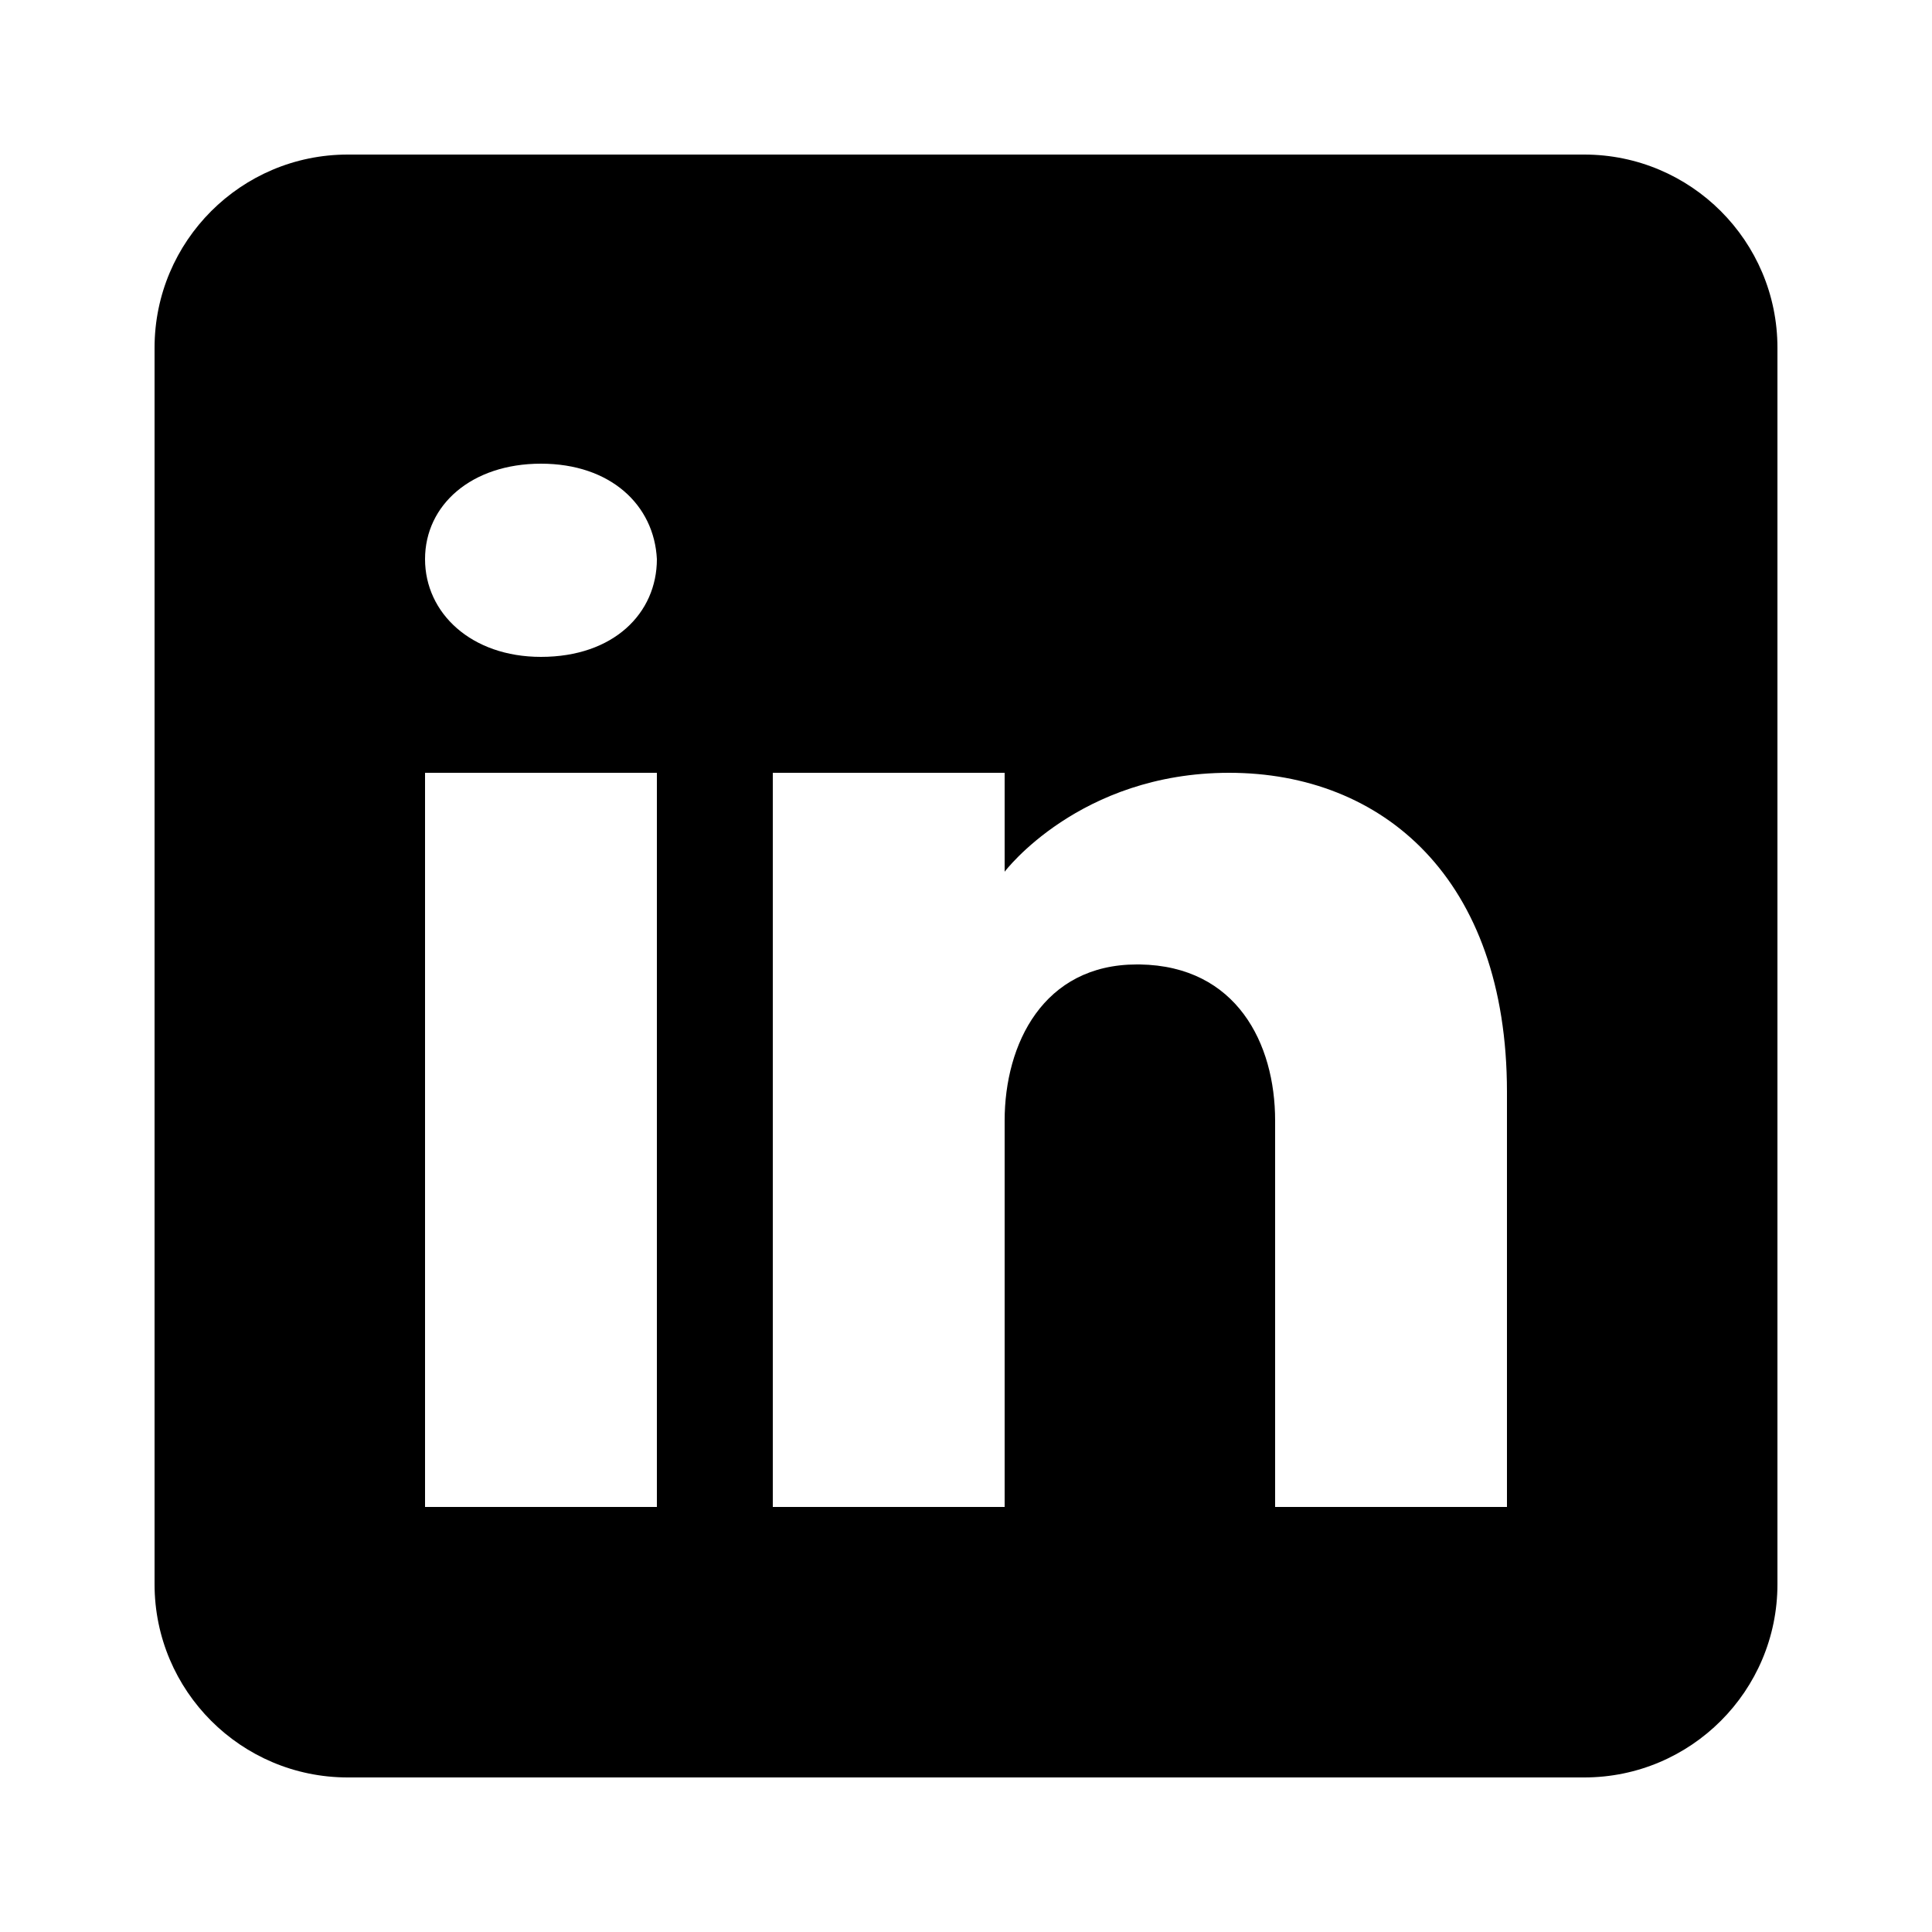
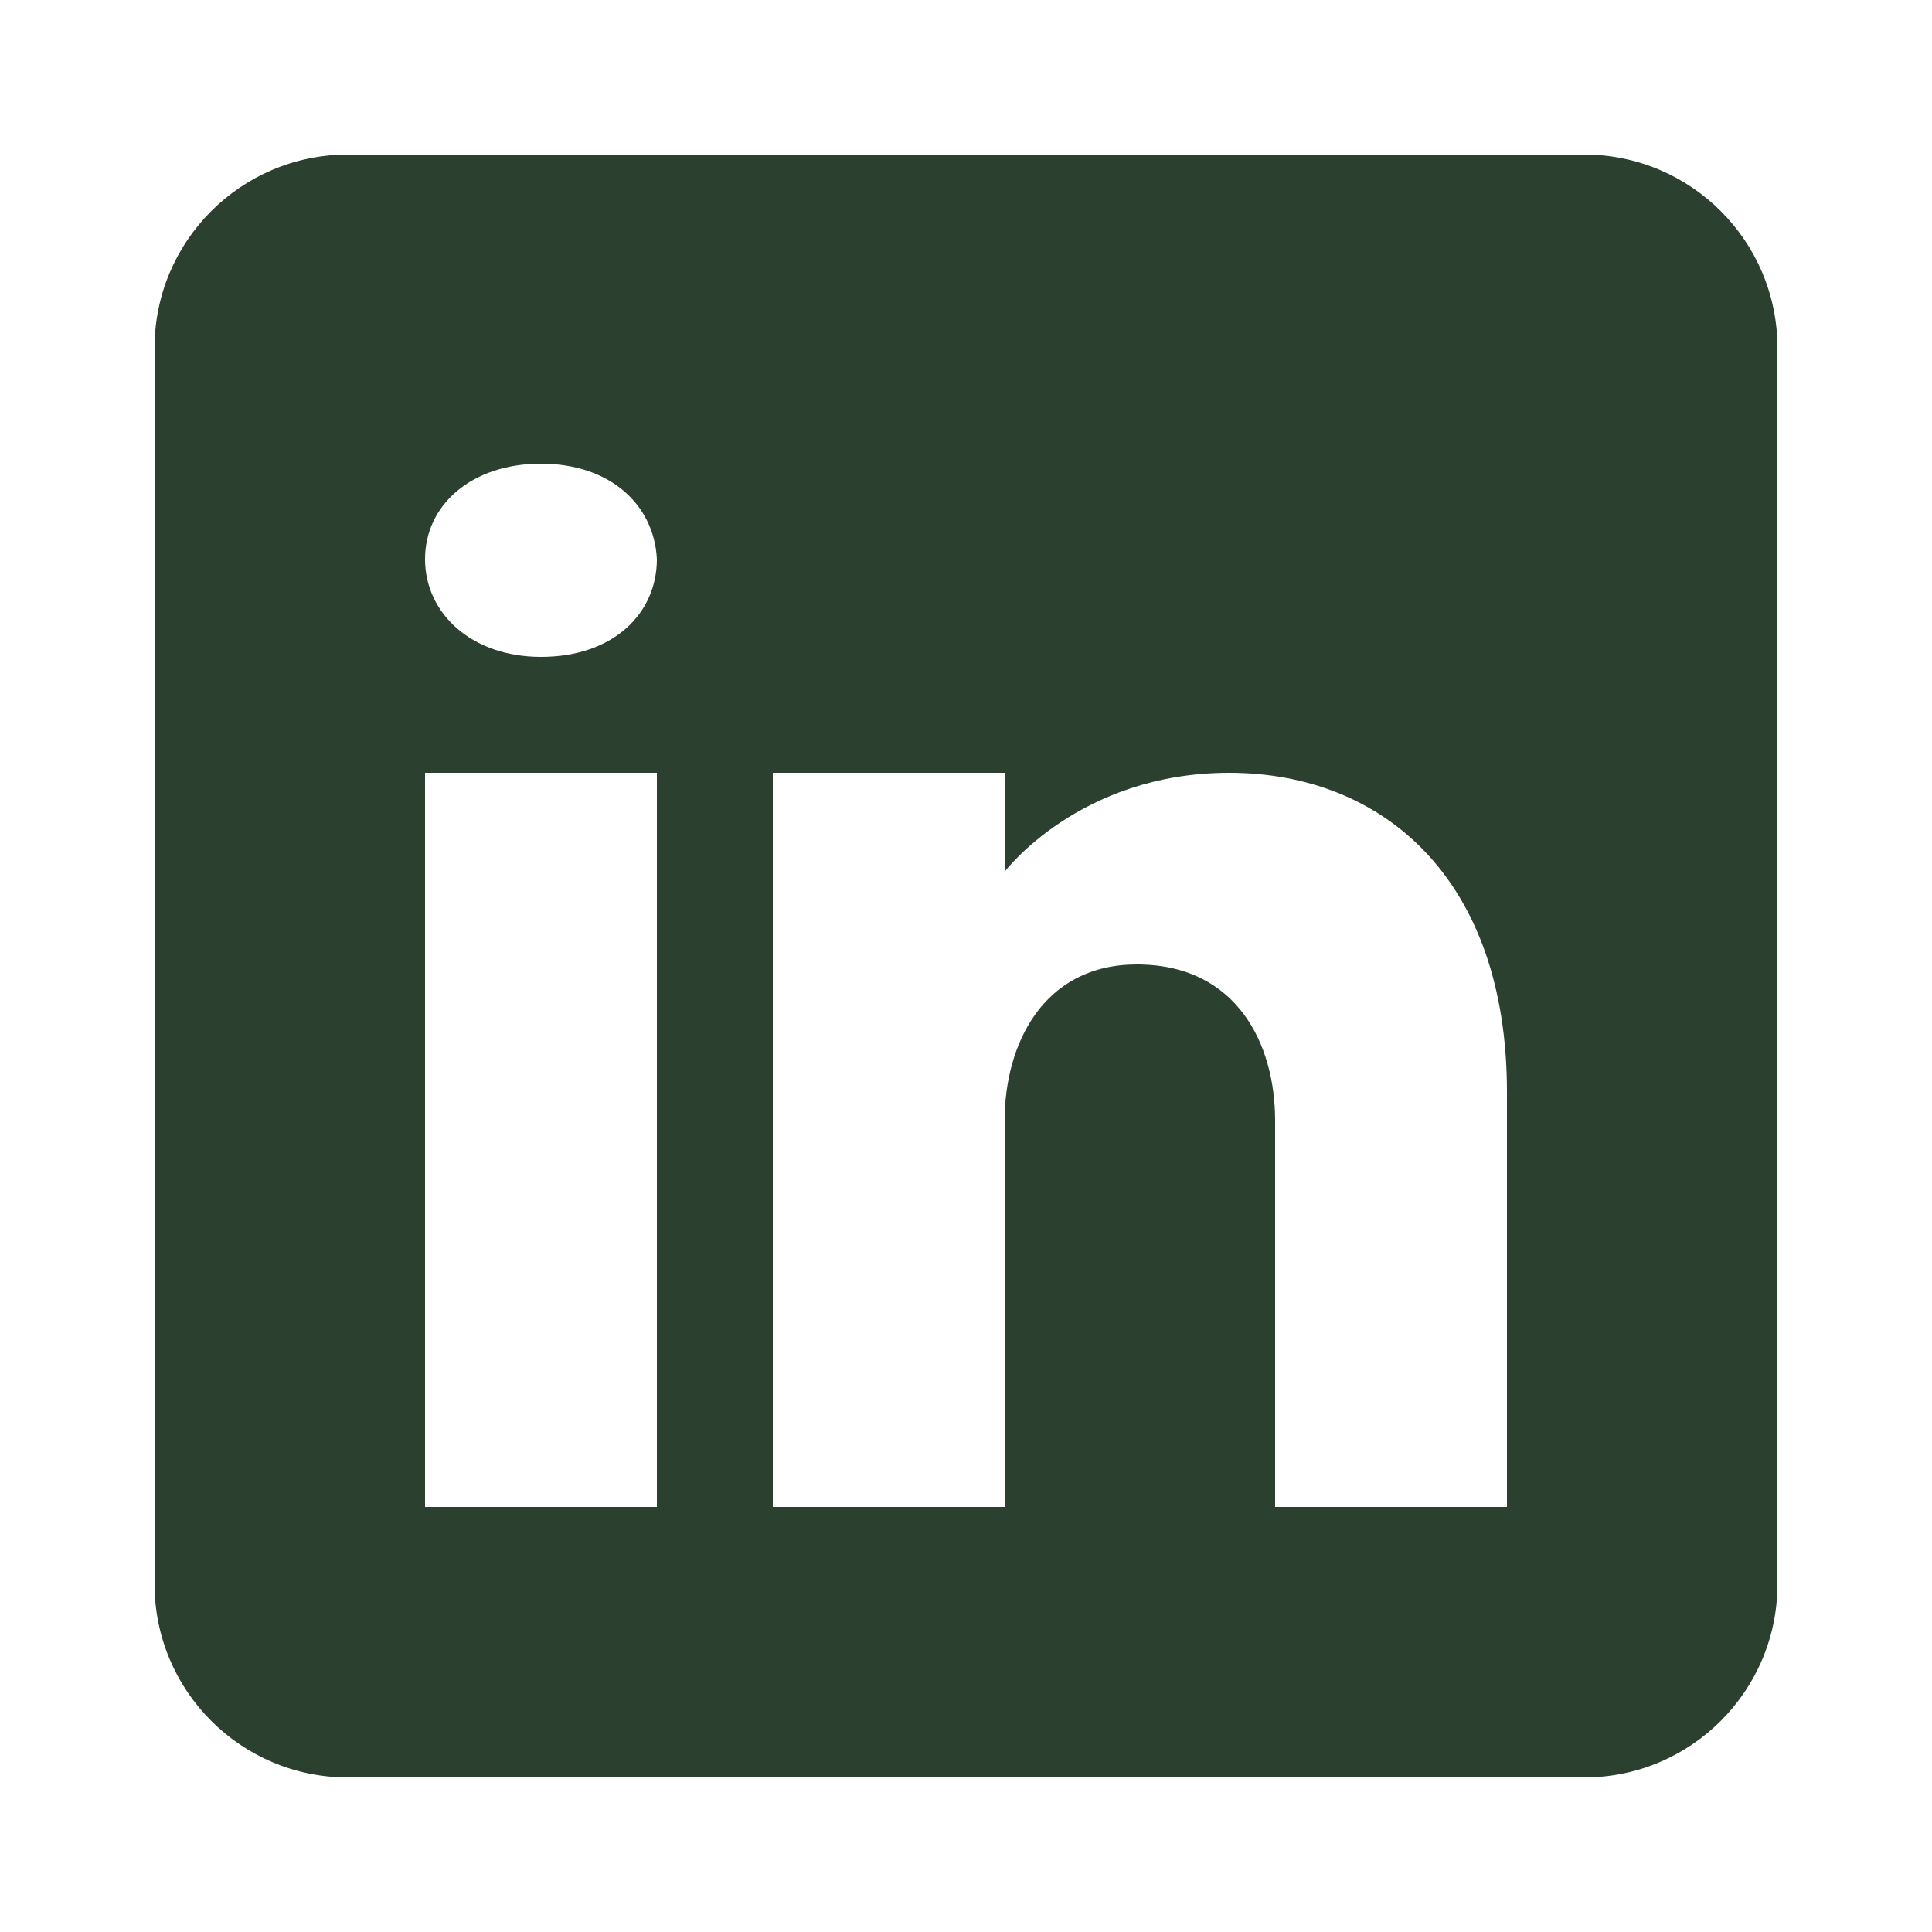
- <svg xmlns="http://www.w3.org/2000/svg" viewBox="0 0 50 50">
+ <svg xmlns="http://www.w3.org/2000/svg" viewBox="0 0 50 50" fill="#2b402e">
  <path d="M41 4H9C6.24 4 4 6.24 4 9v32c0 2.76 2.24 5 5 5h32c2.76 0 5-2.24 5-5V9c0-2.76-2.24-5-5-5zM17 20v19h-6V20h6zm-6-5.53c0-1.4 1.2-2.47 3-2.47s2.93 1.07 3 2.47c0 1.4-1.12 2.53-3 2.53-1.8 0-3-1.13-3-2.53zM39 39h-6V29c0-2-1-4-3.5-4.04h-.08C27 24.96 26 27.02 26 29v10h-6V20h6v2.56S27.93 20 31.81 20c3.97 0 7.19 2.73 7.19 8.26V39z" />
</svg>
